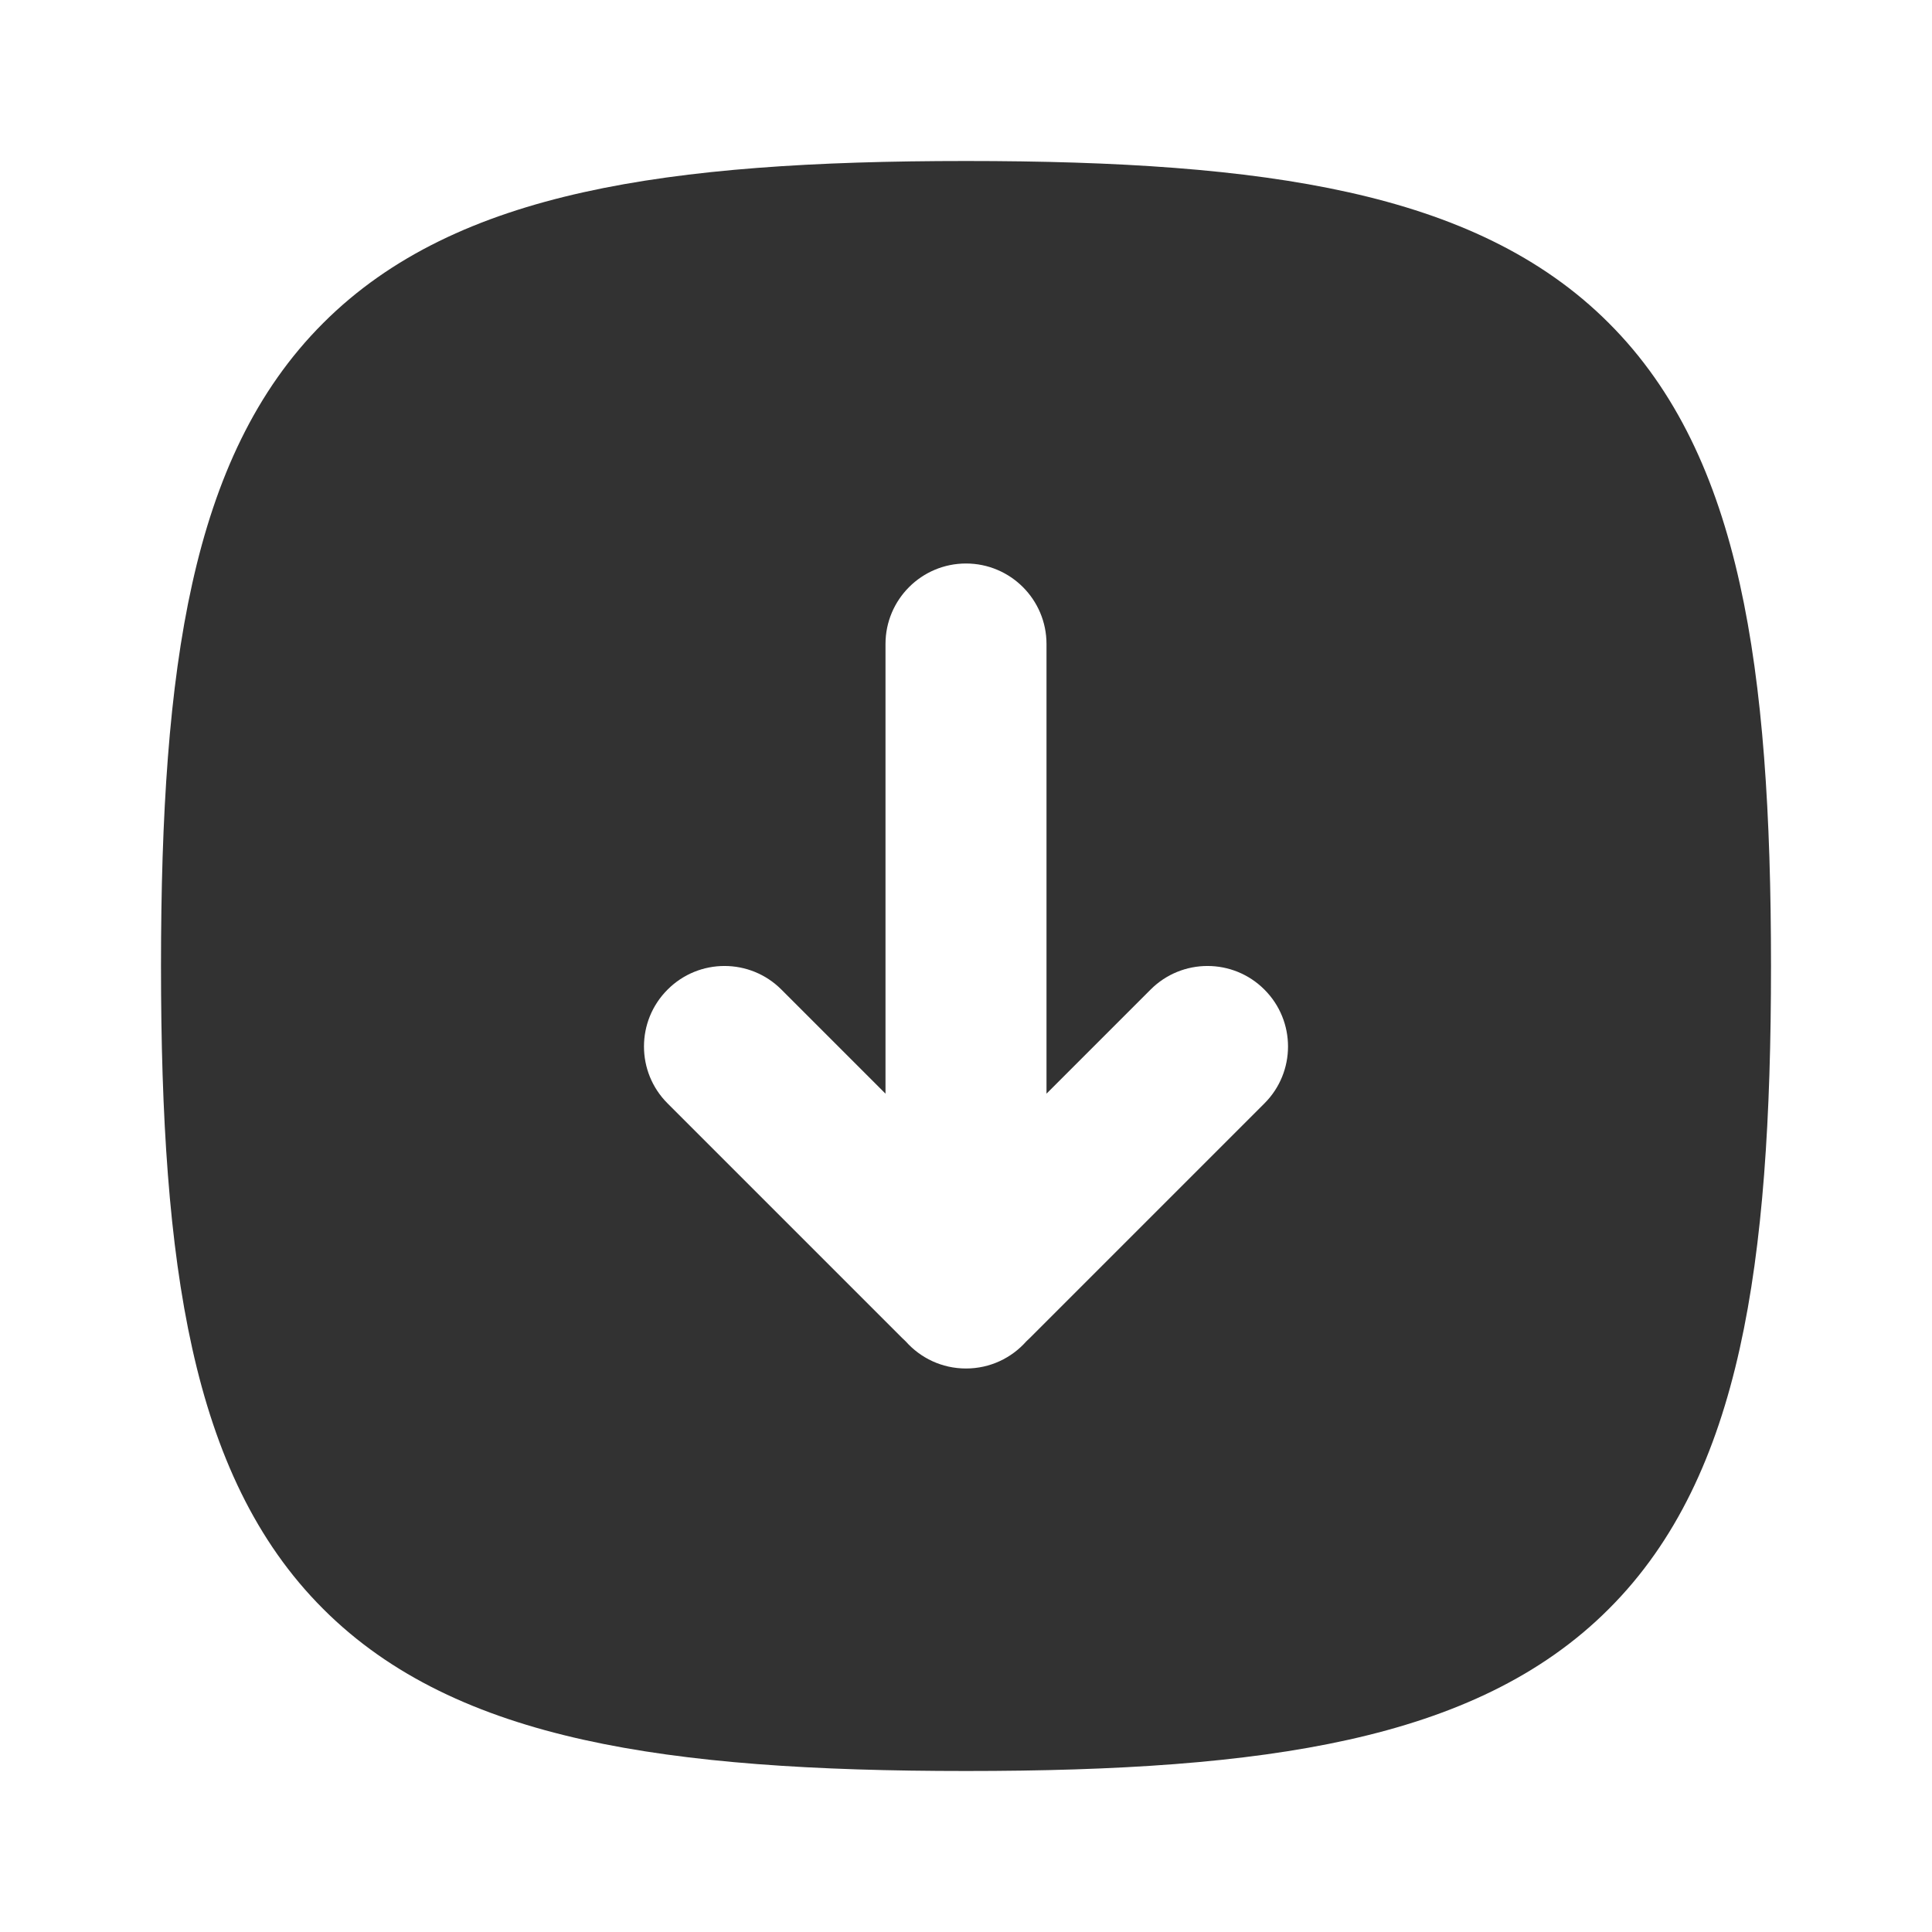
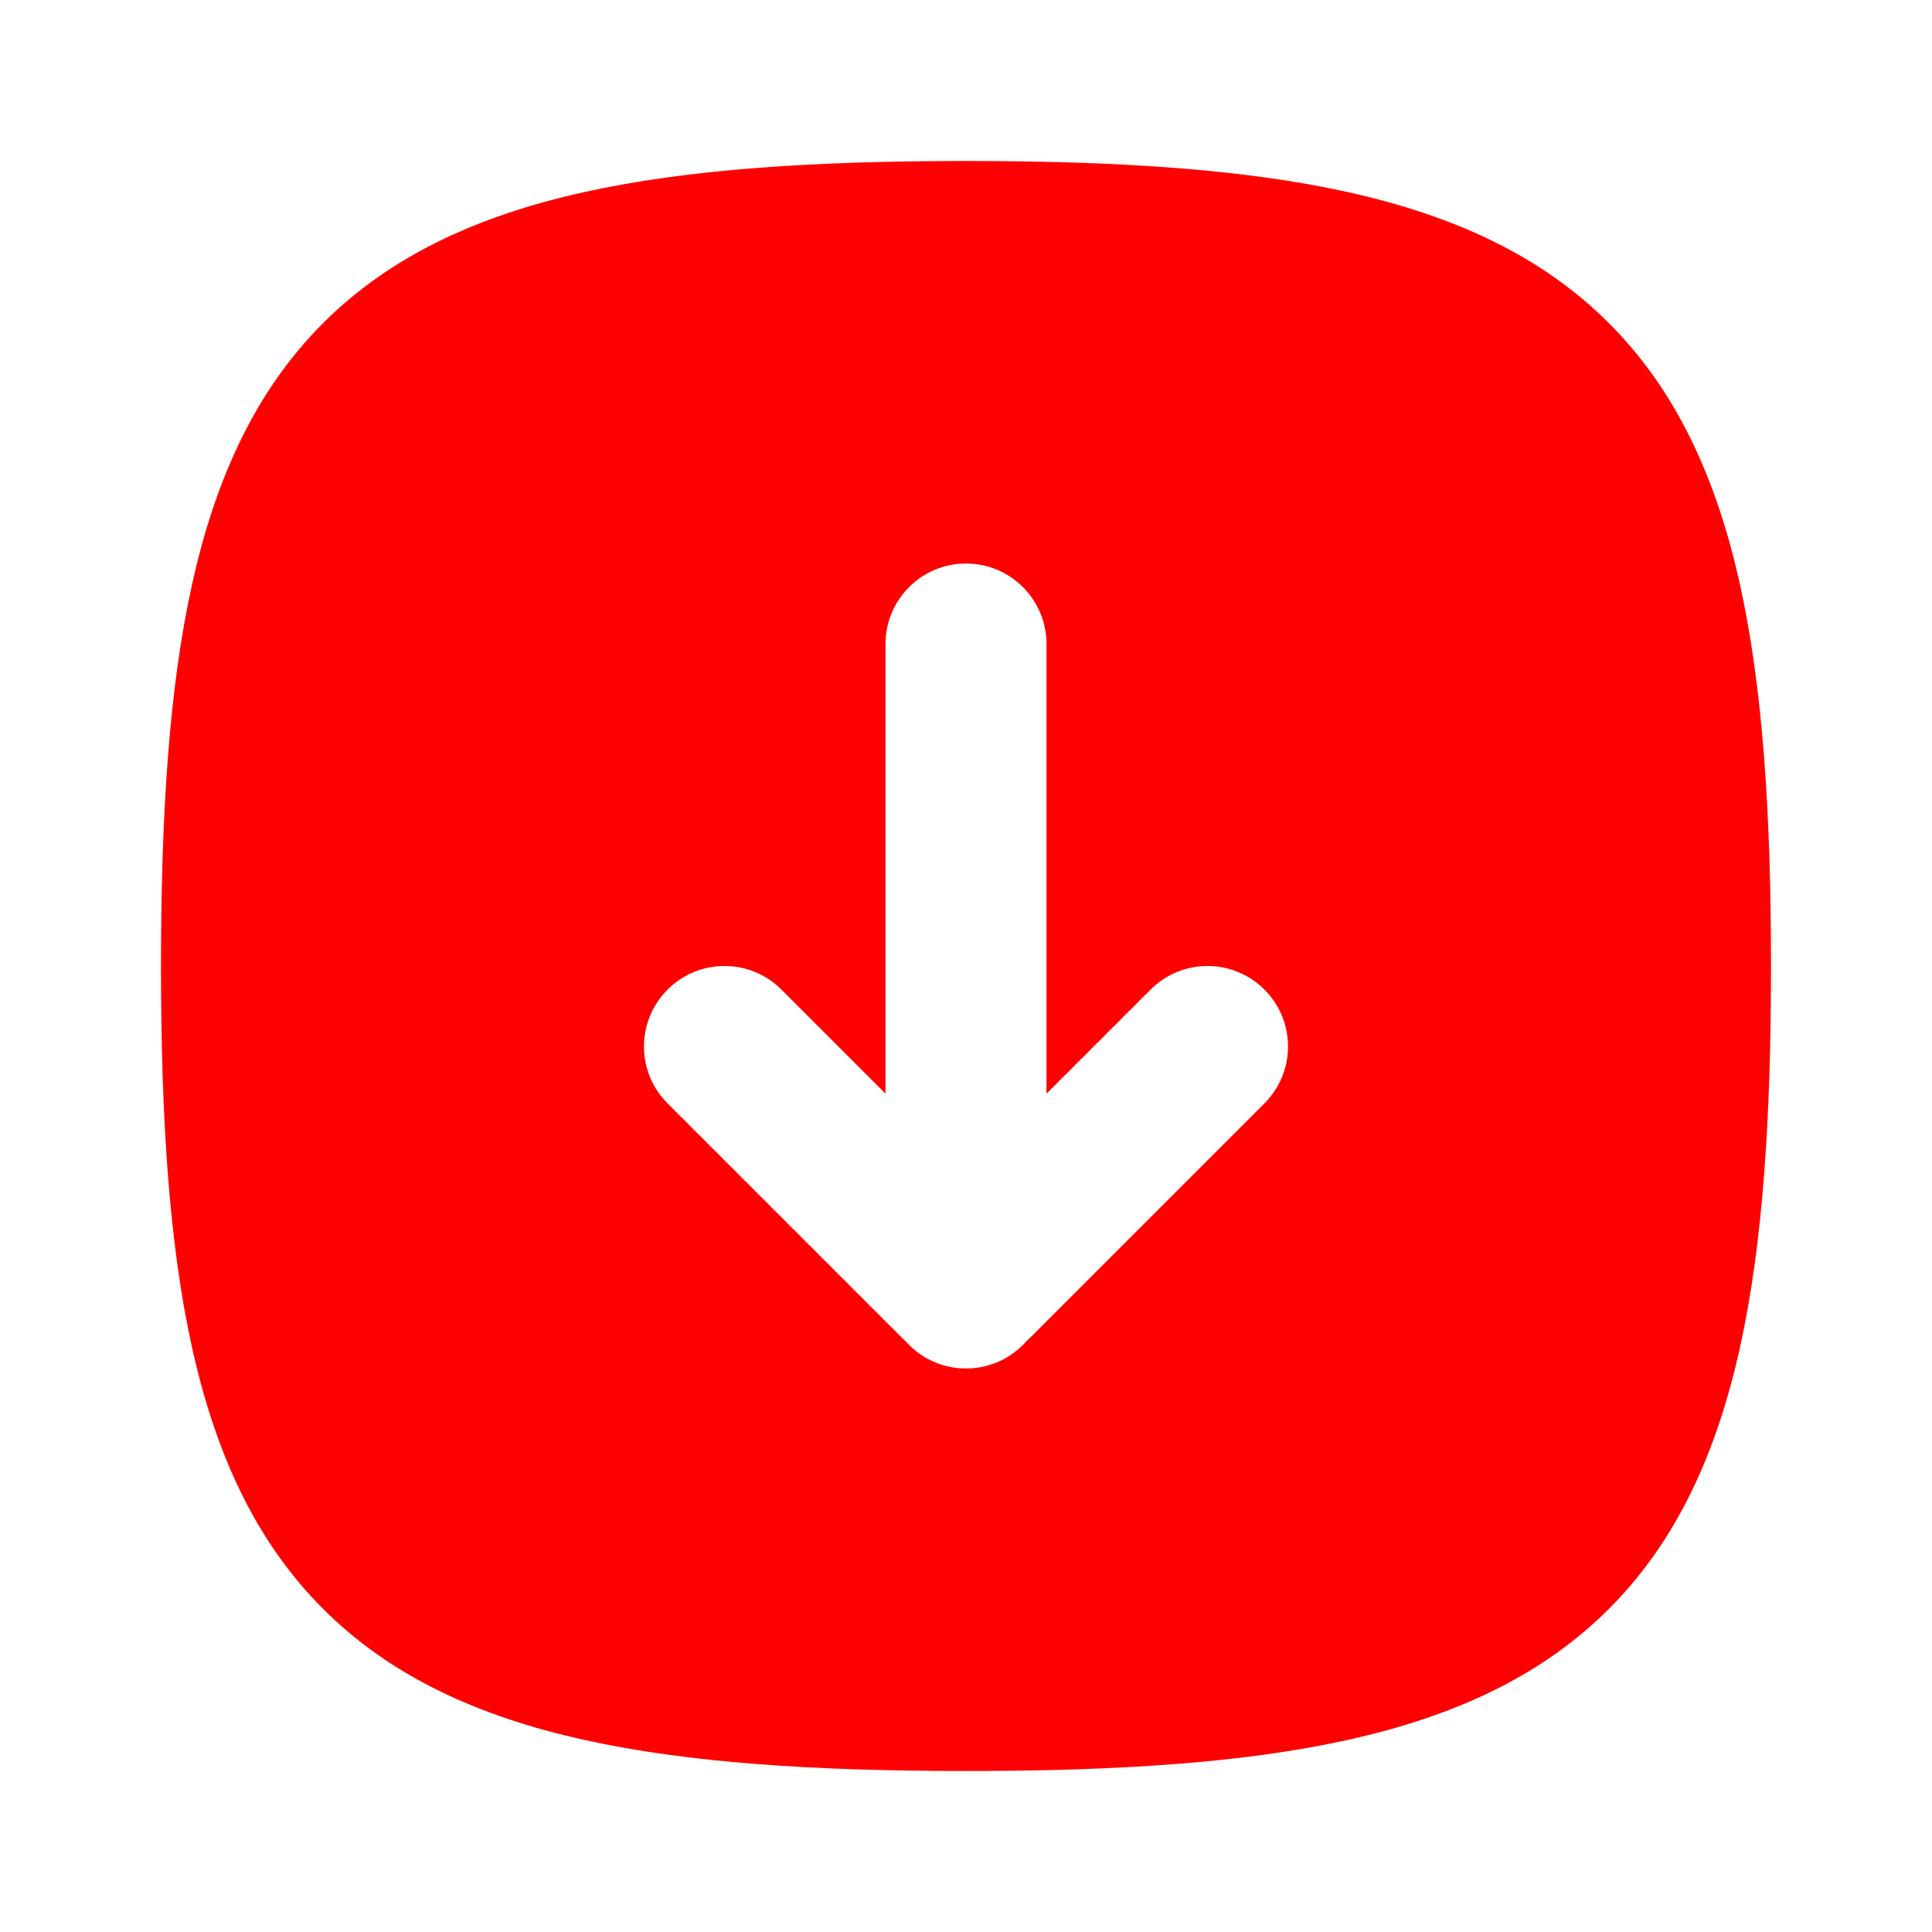
<svg xmlns="http://www.w3.org/2000/svg" width="800px" height="800px" viewBox="0 0 24 24" fill="none">
  <rect width="24" height="24" />
-   <path fill-rule="evenodd" clip-rule="evenodd" d="M7.25 2.388C8.549 2.099 10.124 2 12 2C13.876 2 15.451 2.099 16.75 2.388C18.06 2.679 19.149 3.176 19.986 4.014C20.824 4.851 21.321 5.94 21.612 7.25C21.901 8.549 22 10.124 22 12C22 13.876 21.901 15.451 21.612 16.75C21.321 18.06 20.824 19.149 19.986 19.986C19.149 20.824 18.06 21.321 16.75 21.612C15.451 21.901 13.876 22 12 22C10.124 22 8.549 21.901 7.25 21.612C5.94 21.321 4.851 20.824 4.014 19.986C3.176 19.149 2.679 18.06 2.388 16.75C2.099 15.451 2 13.876 2 12C2 10.124 2.099 8.549 2.388 7.25C2.679 5.94 3.176 4.851 4.014 4.014C4.851 3.176 5.94 2.679 7.25 2.388ZM13 8C13 7.448 12.552 7 12 7C11.448 7 11 7.448 11 8L11 13.586L9.707 12.293C9.317 11.902 8.683 11.902 8.293 12.293C7.902 12.683 7.902 13.317 8.293 13.707L11.206 16.62C11.221 16.635 11.236 16.65 11.252 16.664C11.435 16.87 11.702 17 12 17C12.298 17 12.565 16.87 12.748 16.664C12.764 16.65 12.779 16.635 12.794 16.62L15.707 13.707C16.098 13.317 16.098 12.683 15.707 12.293C15.317 11.902 14.683 11.902 14.293 12.293L13 13.586L13 8Z" fill="#323232" />
+   <path fill-rule="evenodd" clip-rule="evenodd" d="M7.25 2.388C8.549 2.099 10.124 2 12 2C13.876 2 15.451 2.099 16.75 2.388C18.06 2.679 19.149 3.176 19.986 4.014C20.824 4.851 21.321 5.94 21.612 7.25C21.901 8.549 22 10.124 22 12C22 13.876 21.901 15.451 21.612 16.75C21.321 18.06 20.824 19.149 19.986 19.986C19.149 20.824 18.06 21.321 16.75 21.612C15.451 21.901 13.876 22 12 22C10.124 22 8.549 21.901 7.25 21.612C5.94 21.321 4.851 20.824 4.014 19.986C3.176 19.149 2.679 18.06 2.388 16.75C2.099 15.451 2 13.876 2 12C2 10.124 2.099 8.549 2.388 7.25C2.679 5.94 3.176 4.851 4.014 4.014C4.851 3.176 5.94 2.679 7.25 2.388ZM13 8C13 7.448 12.552 7 12 7C11.448 7 11 7.448 11 8L11 13.586L9.707 12.293C9.317 11.902 8.683 11.902 8.293 12.293C7.902 12.683 7.902 13.317 8.293 13.707L11.206 16.62C11.221 16.635 11.236 16.65 11.252 16.664C11.435 16.87 11.702 17 12 17C12.298 17 12.565 16.87 12.748 16.664C12.764 16.65 12.779 16.635 12.794 16.62L15.707 13.707C16.098 13.317 16.098 12.683 15.707 12.293C15.317 11.902 14.683 11.902 14.293 12.293L13 13.586L13 8Z" fill="#FF0000" />
</svg>
